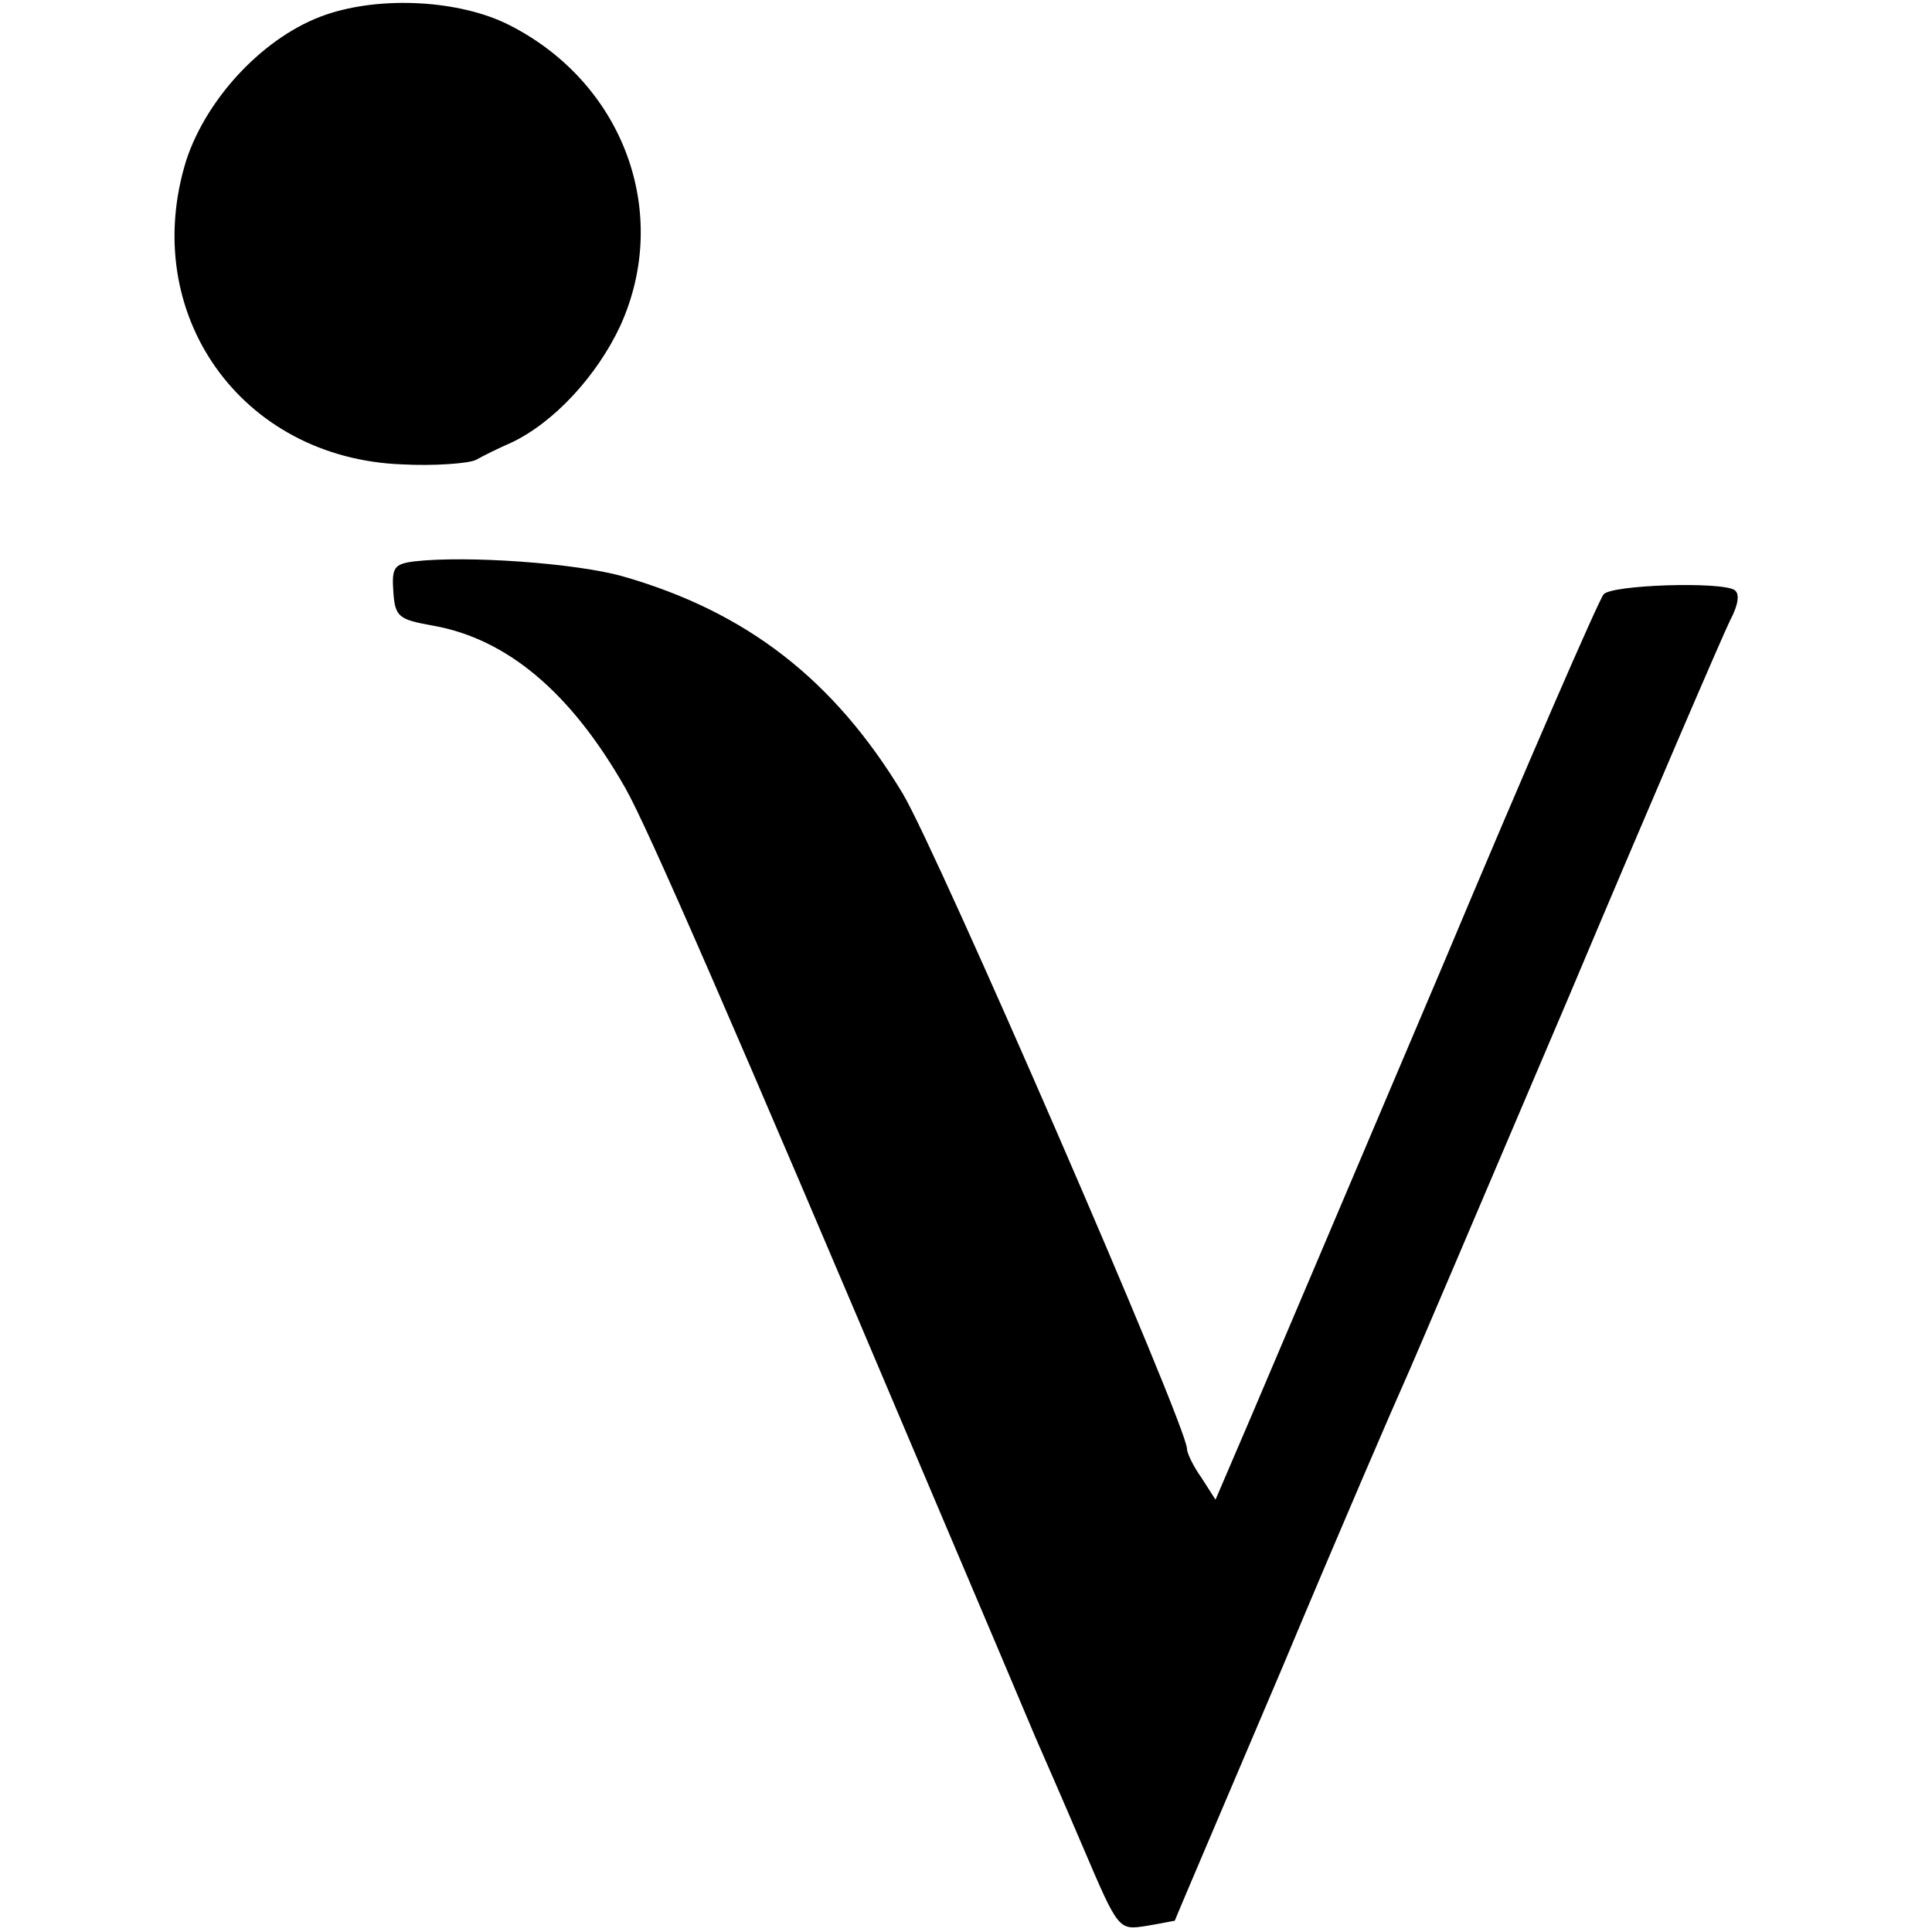
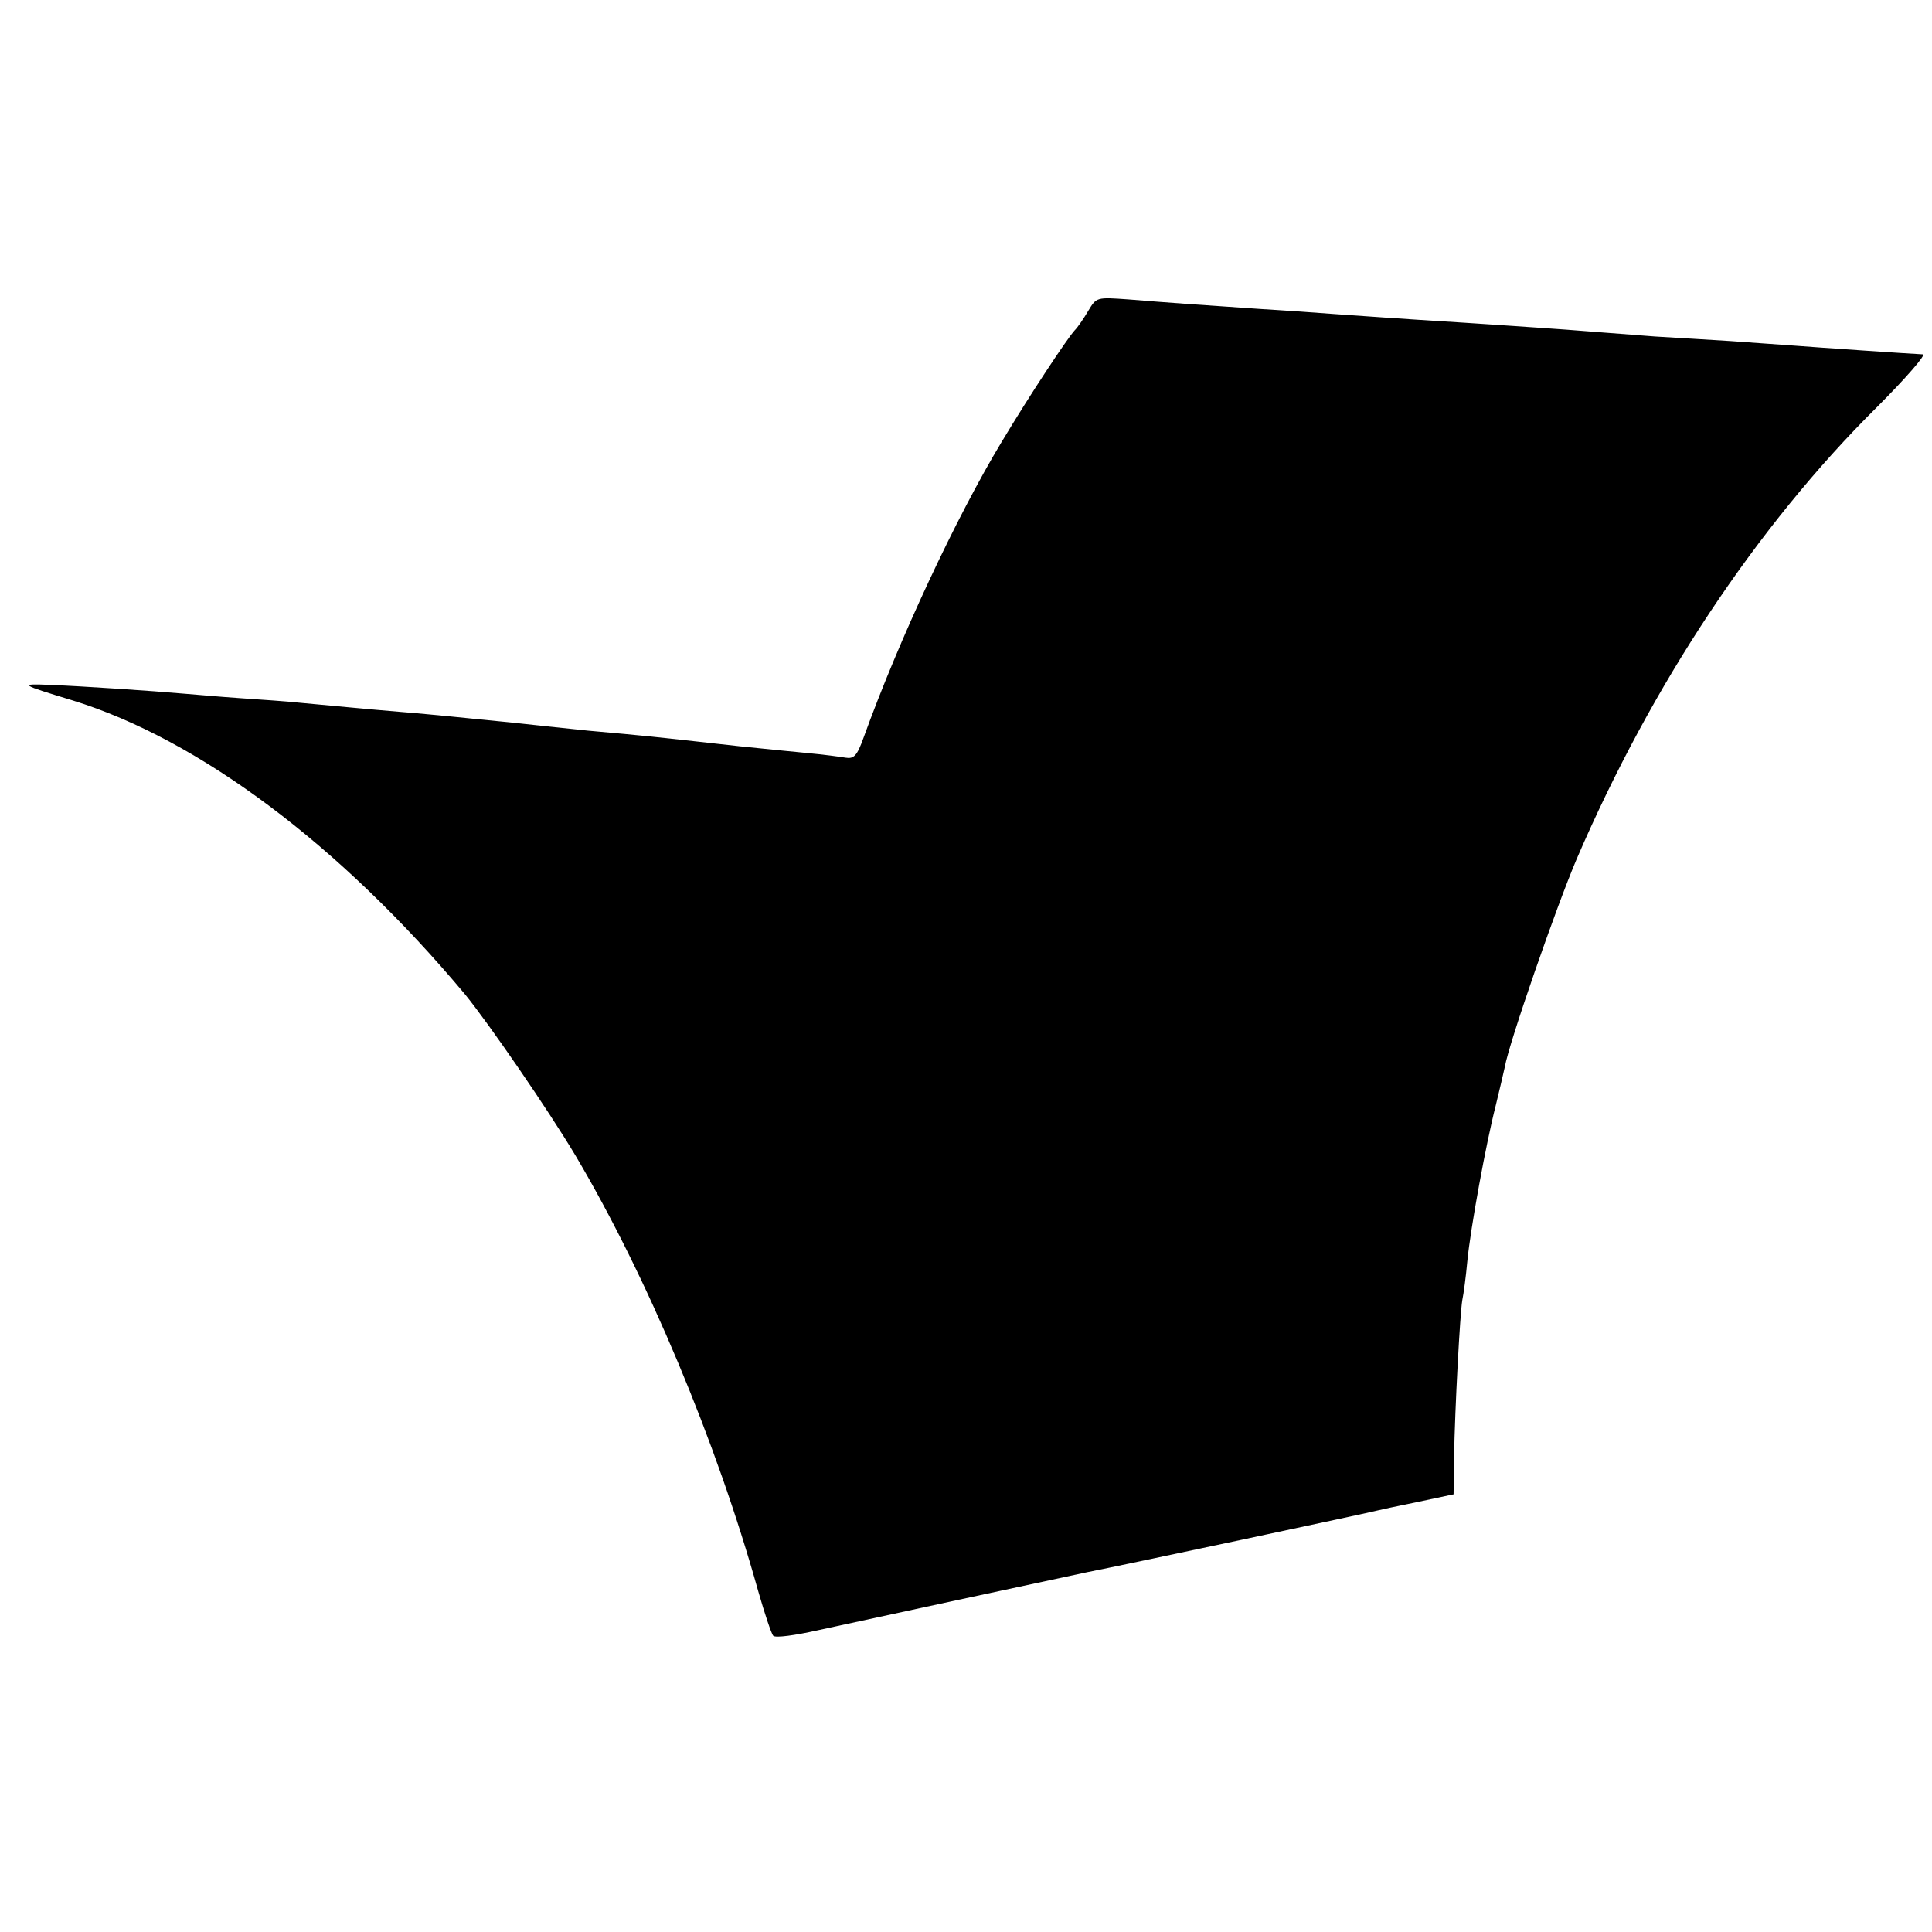
- <svg xmlns="http://www.w3.org/2000/svg" version="1.0" width="223pt" height="223pt" viewBox="0 0 223 223" preserveAspectRatio="xMidYMid meet">
-   <g transform="translate(0,223) scale(0.1,-0.1)" fill="#000000" stroke="none">
-     <path d="M376 2213 c-70 -24 -137 -95 -161 -168 -55 -177 63 -344 249 -351 37 -2 76 1 85 5 9 5 27 14 41 20 49 23 99 77 126 135 59 130 4 280 -128 347 -57 29 -148 34 -212 12z" />
-     <path d="M478 1582 c-23 -3 -26 -7 -24 -35 2 -29 6 -32 45 -39 86 -15 160 -77 223 -188 25 -44 122 -266 348 -800 62 -146 118 -278 125 -295 7 -16 32 -73 55 -127 41 -96 41 -96 73 -91 18 3 32 6 33 6 0 1 56 132 124 292 67 160 131 308 141 330 10 22 95 222 190 445 94 223 178 418 186 434 10 19 11 31 5 35 -16 10 -142 6 -151 -5 -5 -5 -89 -198 -186 -429 -98 -231 -197 -464 -220 -518 l-42 -98 -16 25 c-10 14 -17 29 -17 34 0 26 -288 689 -328 756 -79 131 -180 210 -324 251 -54 15 -179 24 -240 17z" />
+ <svg xmlns="http://www.w3.org/2000/svg" version="1.0" width="422pt" height="422pt" viewBox="0 0 422 422" preserveAspectRatio="xMidYMid meet">
+   <g transform="translate(0,422) scale(0.1,-0.1)" fill="#000000" stroke="none">
+     <path d="M2377 3541 c-10 -17 -23 -36 -30 -43 -17 -19 -96 -138 -159 -243 -99 -164 -224 -431 -302 -647 -14 -39 -21 -46 -39 -43 -12 2 -49 7 -82 10 -33 3 -100 10 -150 15 -206 23 -197 22 -330 34 -38 4 -86 9 -105 11 -19 2 -62 7 -95 10 -33 3 -78 8 -100 10 -22 2 -71 7 -110 10 -72 6 -133 12 -220 20 -27 3 -86 7 -130 10 -44 3 -100 8 -125 10 -68 6 -217 16 -290 19 -70 3 -66 1 49 -34 275 -85 583 -315 856 -641 51 -62 183 -254 242 -353 156 -263 308 -625 399 -951 14 -49 29 -94 33 -98 5 -5 48 1 97 12 77 17 532 115 589 127 63 12 626 132 635 135 3 1 41 9 85 18 l80 17 1 80 c2 111 13 314 18 344 3 14 8 52 11 85 7 73 41 258 62 340 8 33 17 71 20 85 9 52 113 351 157 454 164 381 393 726 655 986 64 64 109 116 101 116 -23 1 -230 15 -280 19 -25 2 -88 6 -140 10 -52 3 -126 8 -165 10 -38 3 -103 8 -143 11 -75 6 -109 8 -272 19 -161 10 -212 14 -285 19 -38 3 -110 8 -160 11 -120 8 -205 14 -290 21 -70 5 -70 5 -88 -25z" />
  </g>
</svg>
